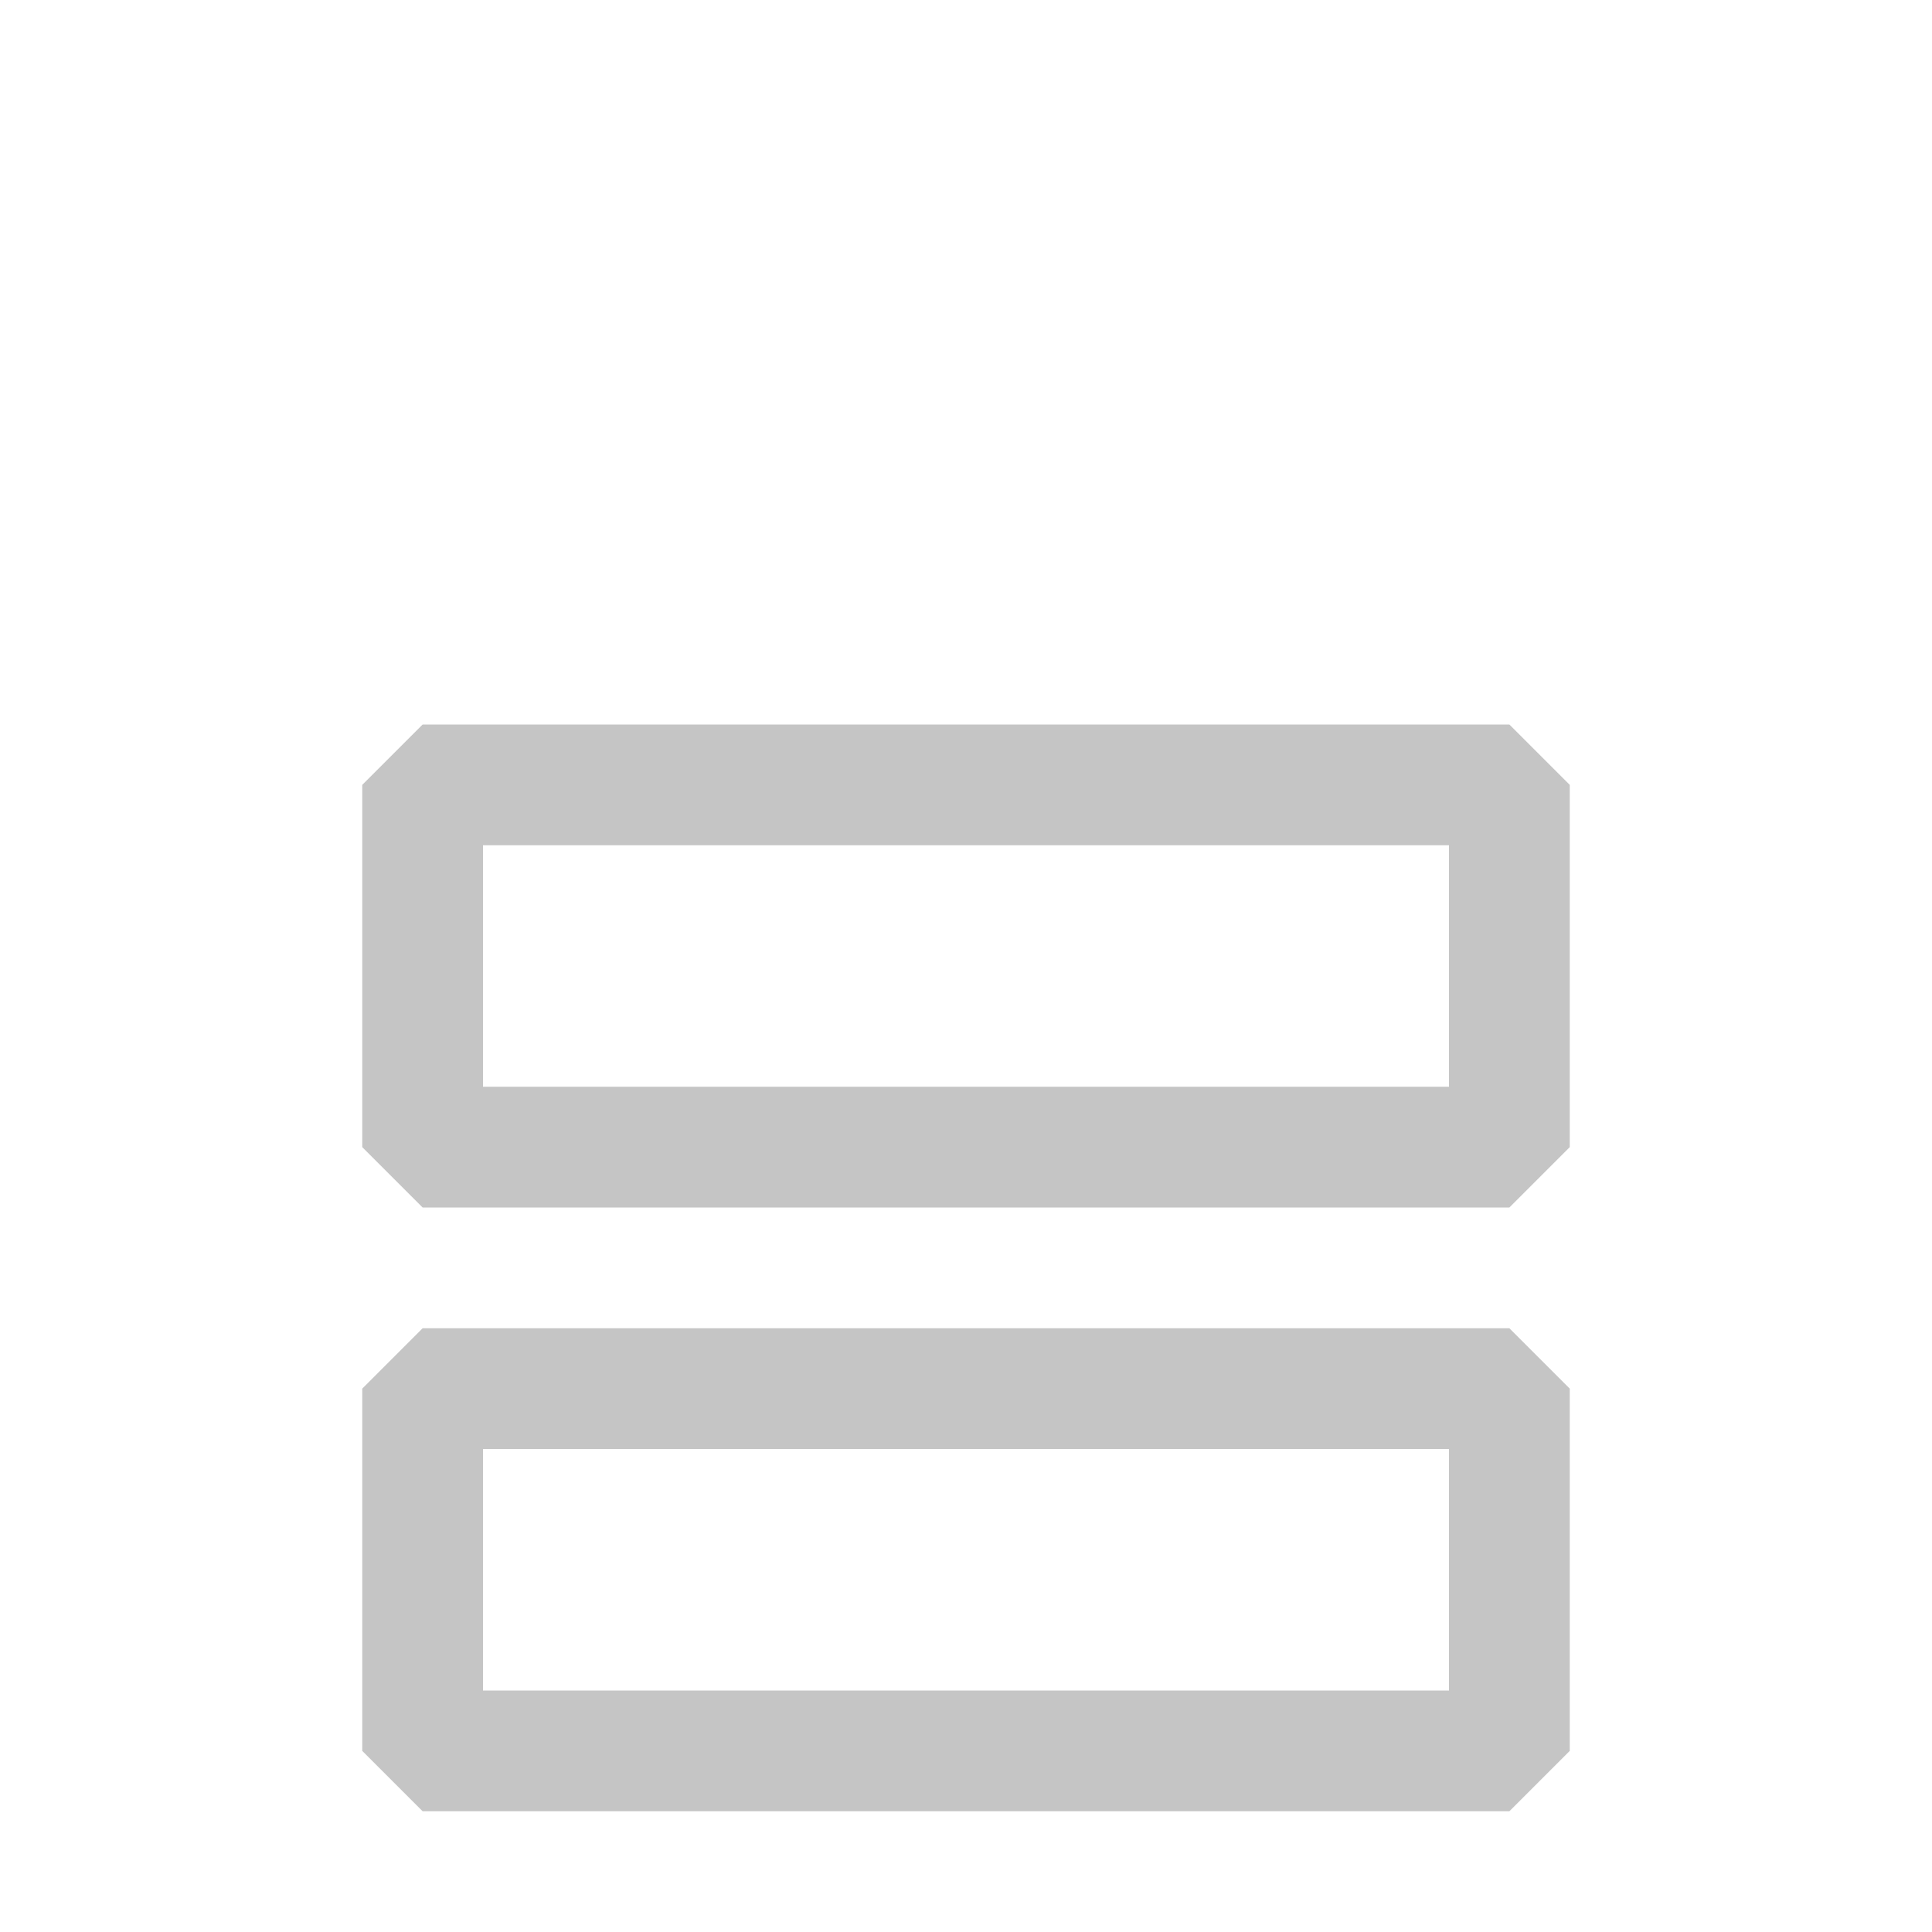
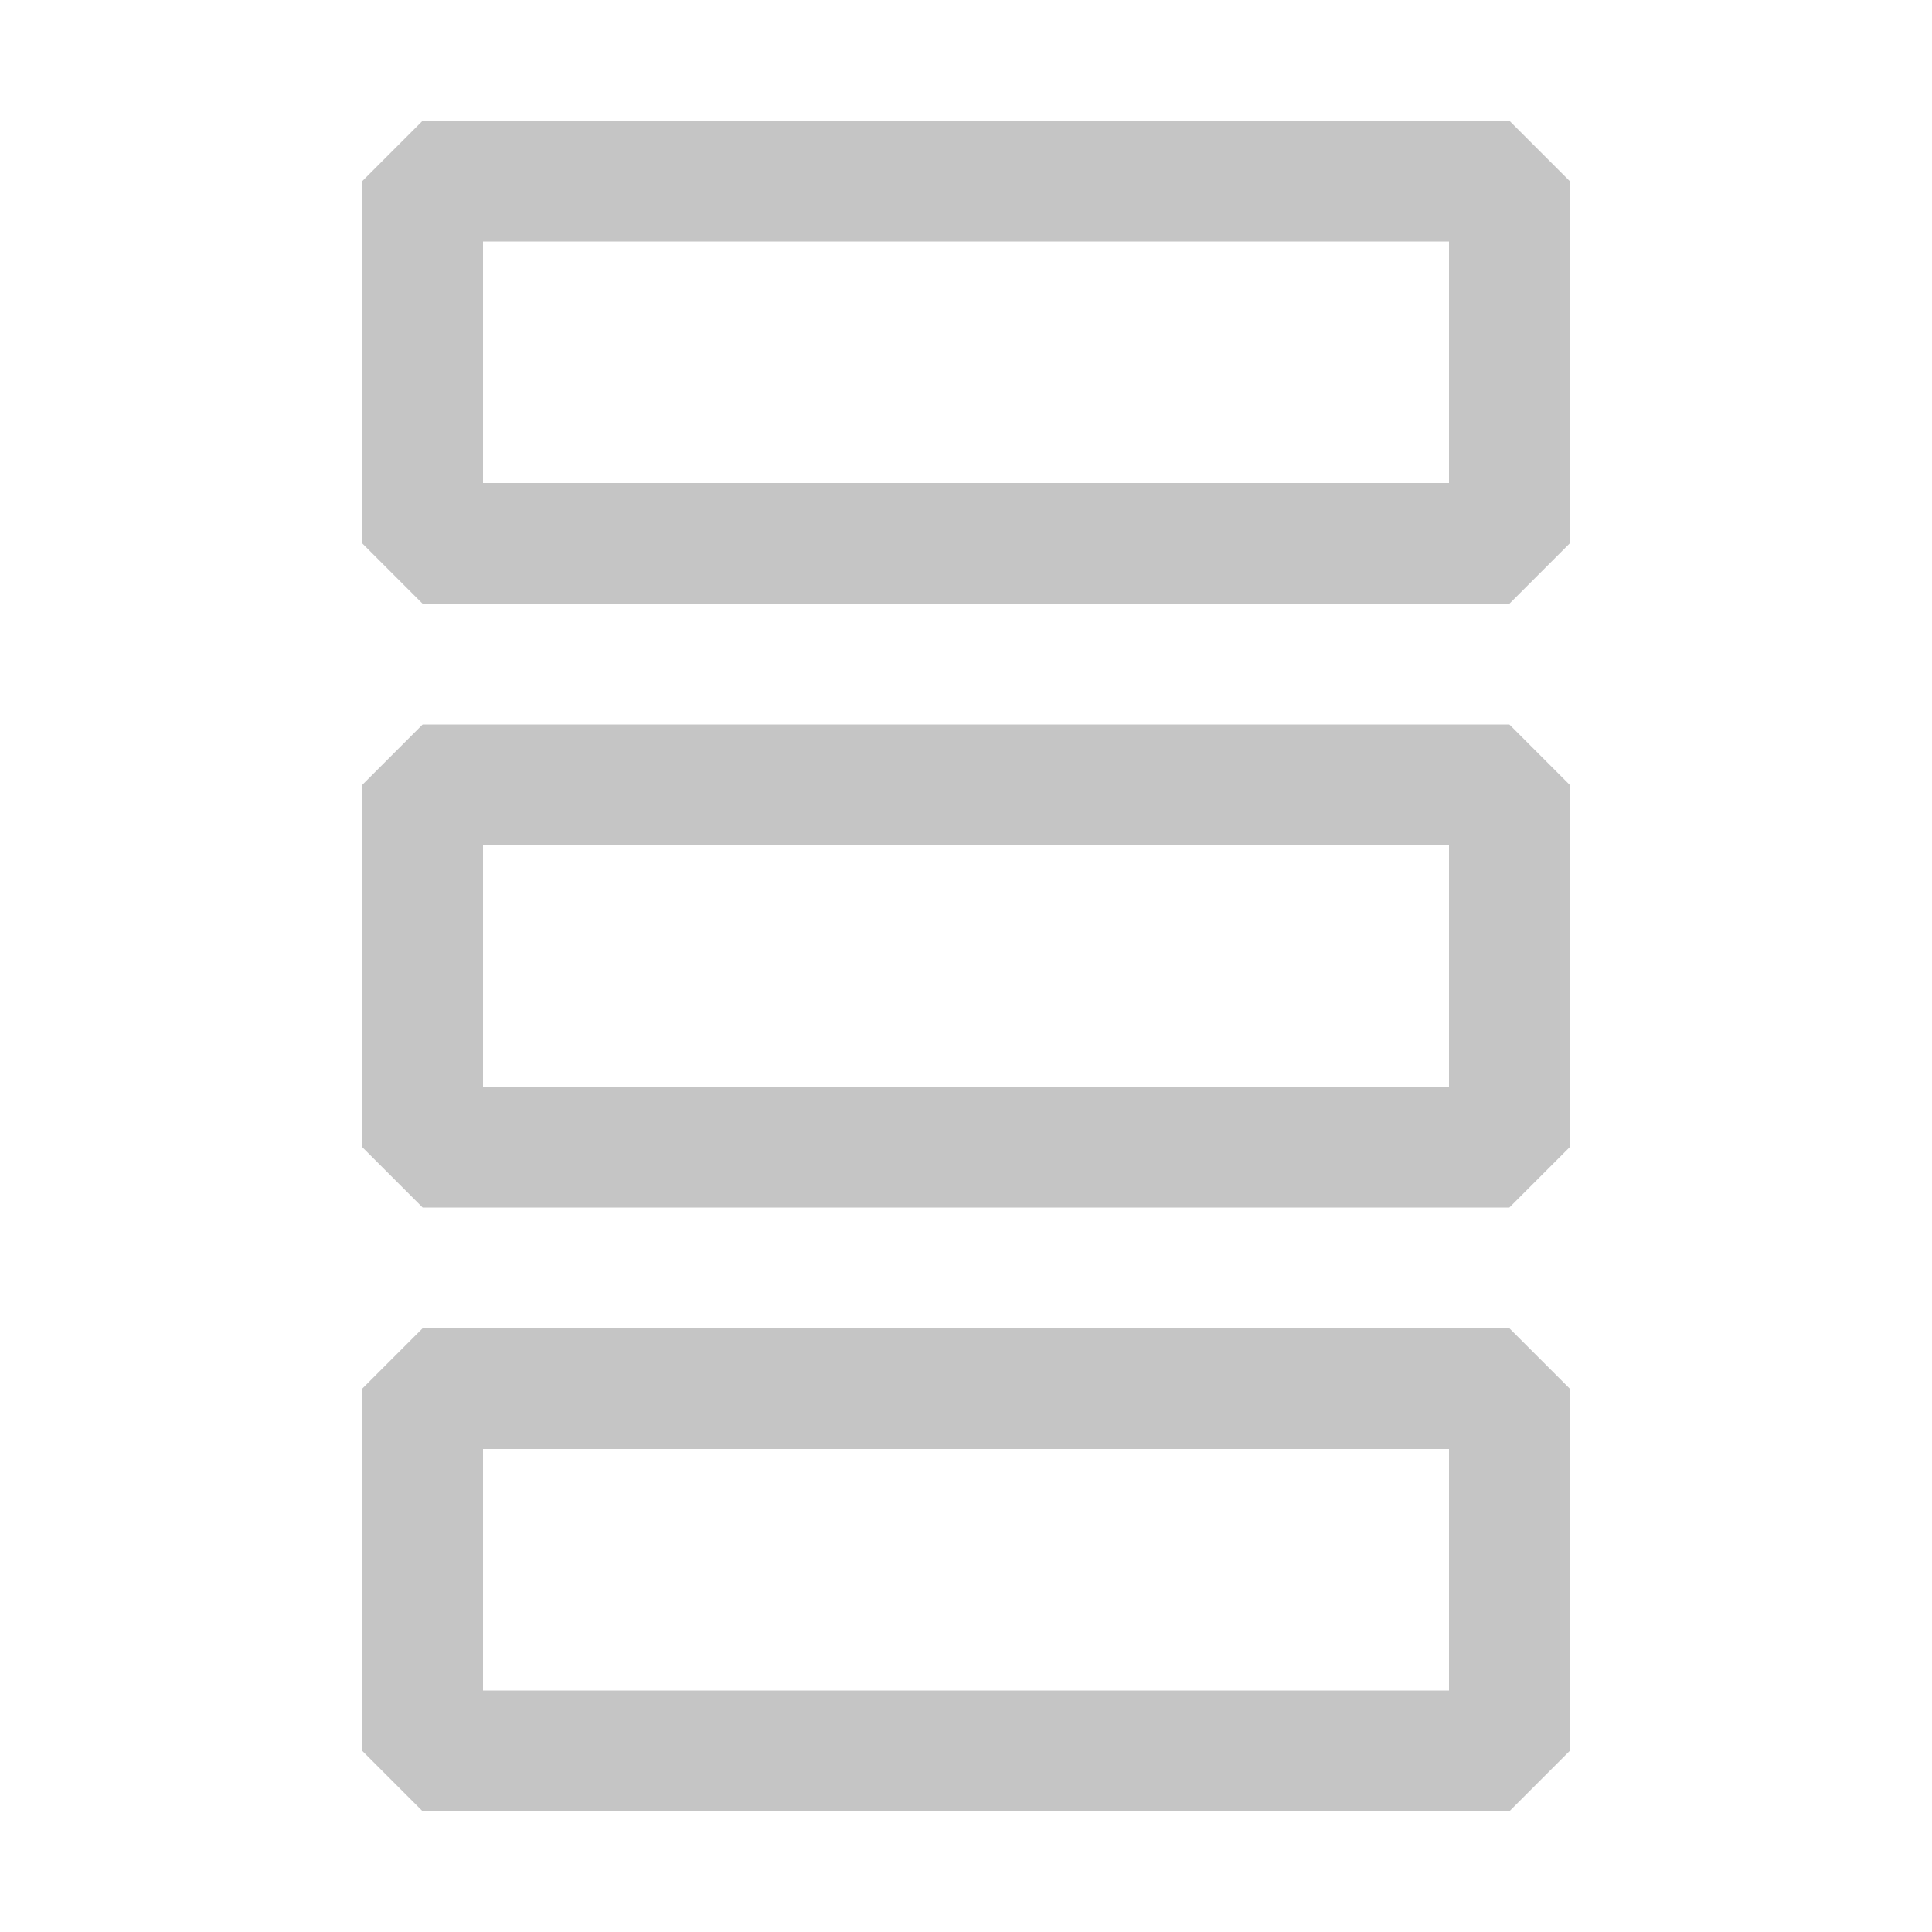
<svg xmlns="http://www.w3.org/2000/svg" width="16" height="16" viewBox="0 0 16 16" fill="none">
  <path d="M3.5 9.5V6.5H12.5V9.5H3.5Z" stroke="#C5C5C5" stroke-linejoin="bevel" />
  <path d="M3.5 14.5V11.5H12.5V14.5H3.5Z" stroke="#C5C5C5" stroke-linejoin="bevel" />
+   <path d="M3.5 4.5V1.5H12.5V4.5H3.5Z" stroke="#C5C5C5" stroke-linejoin="bevel" />
</svg>
